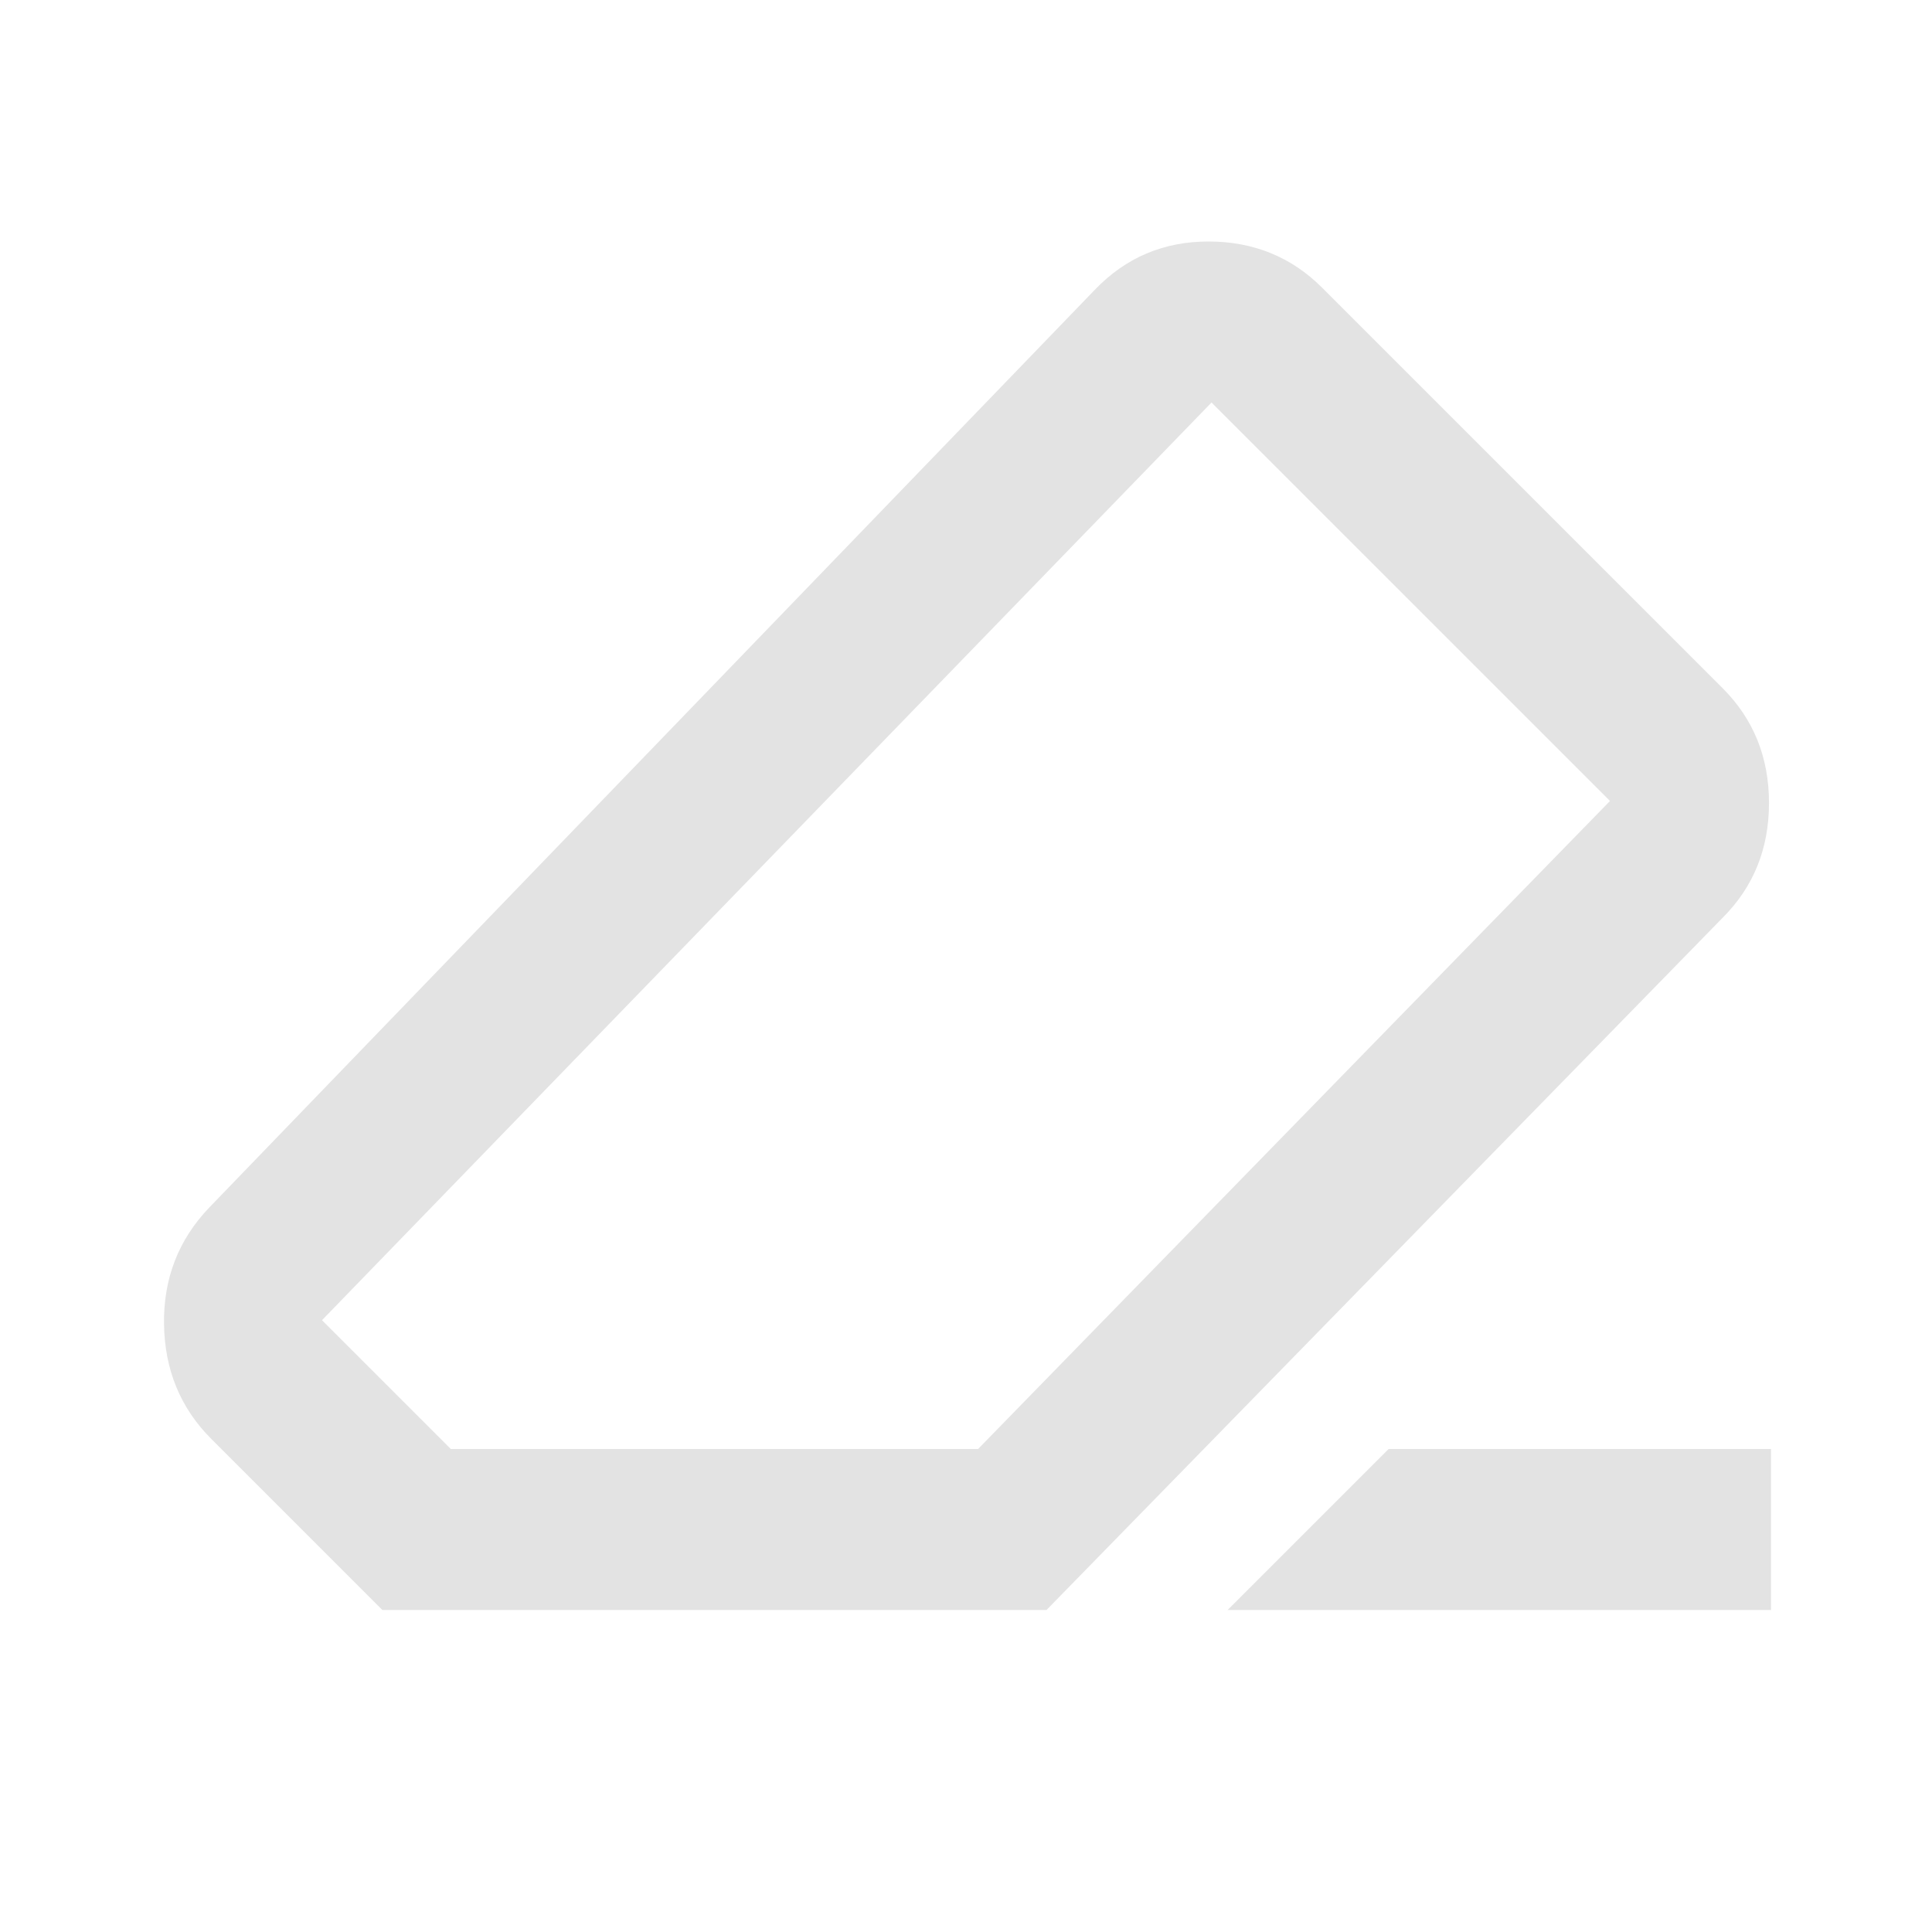
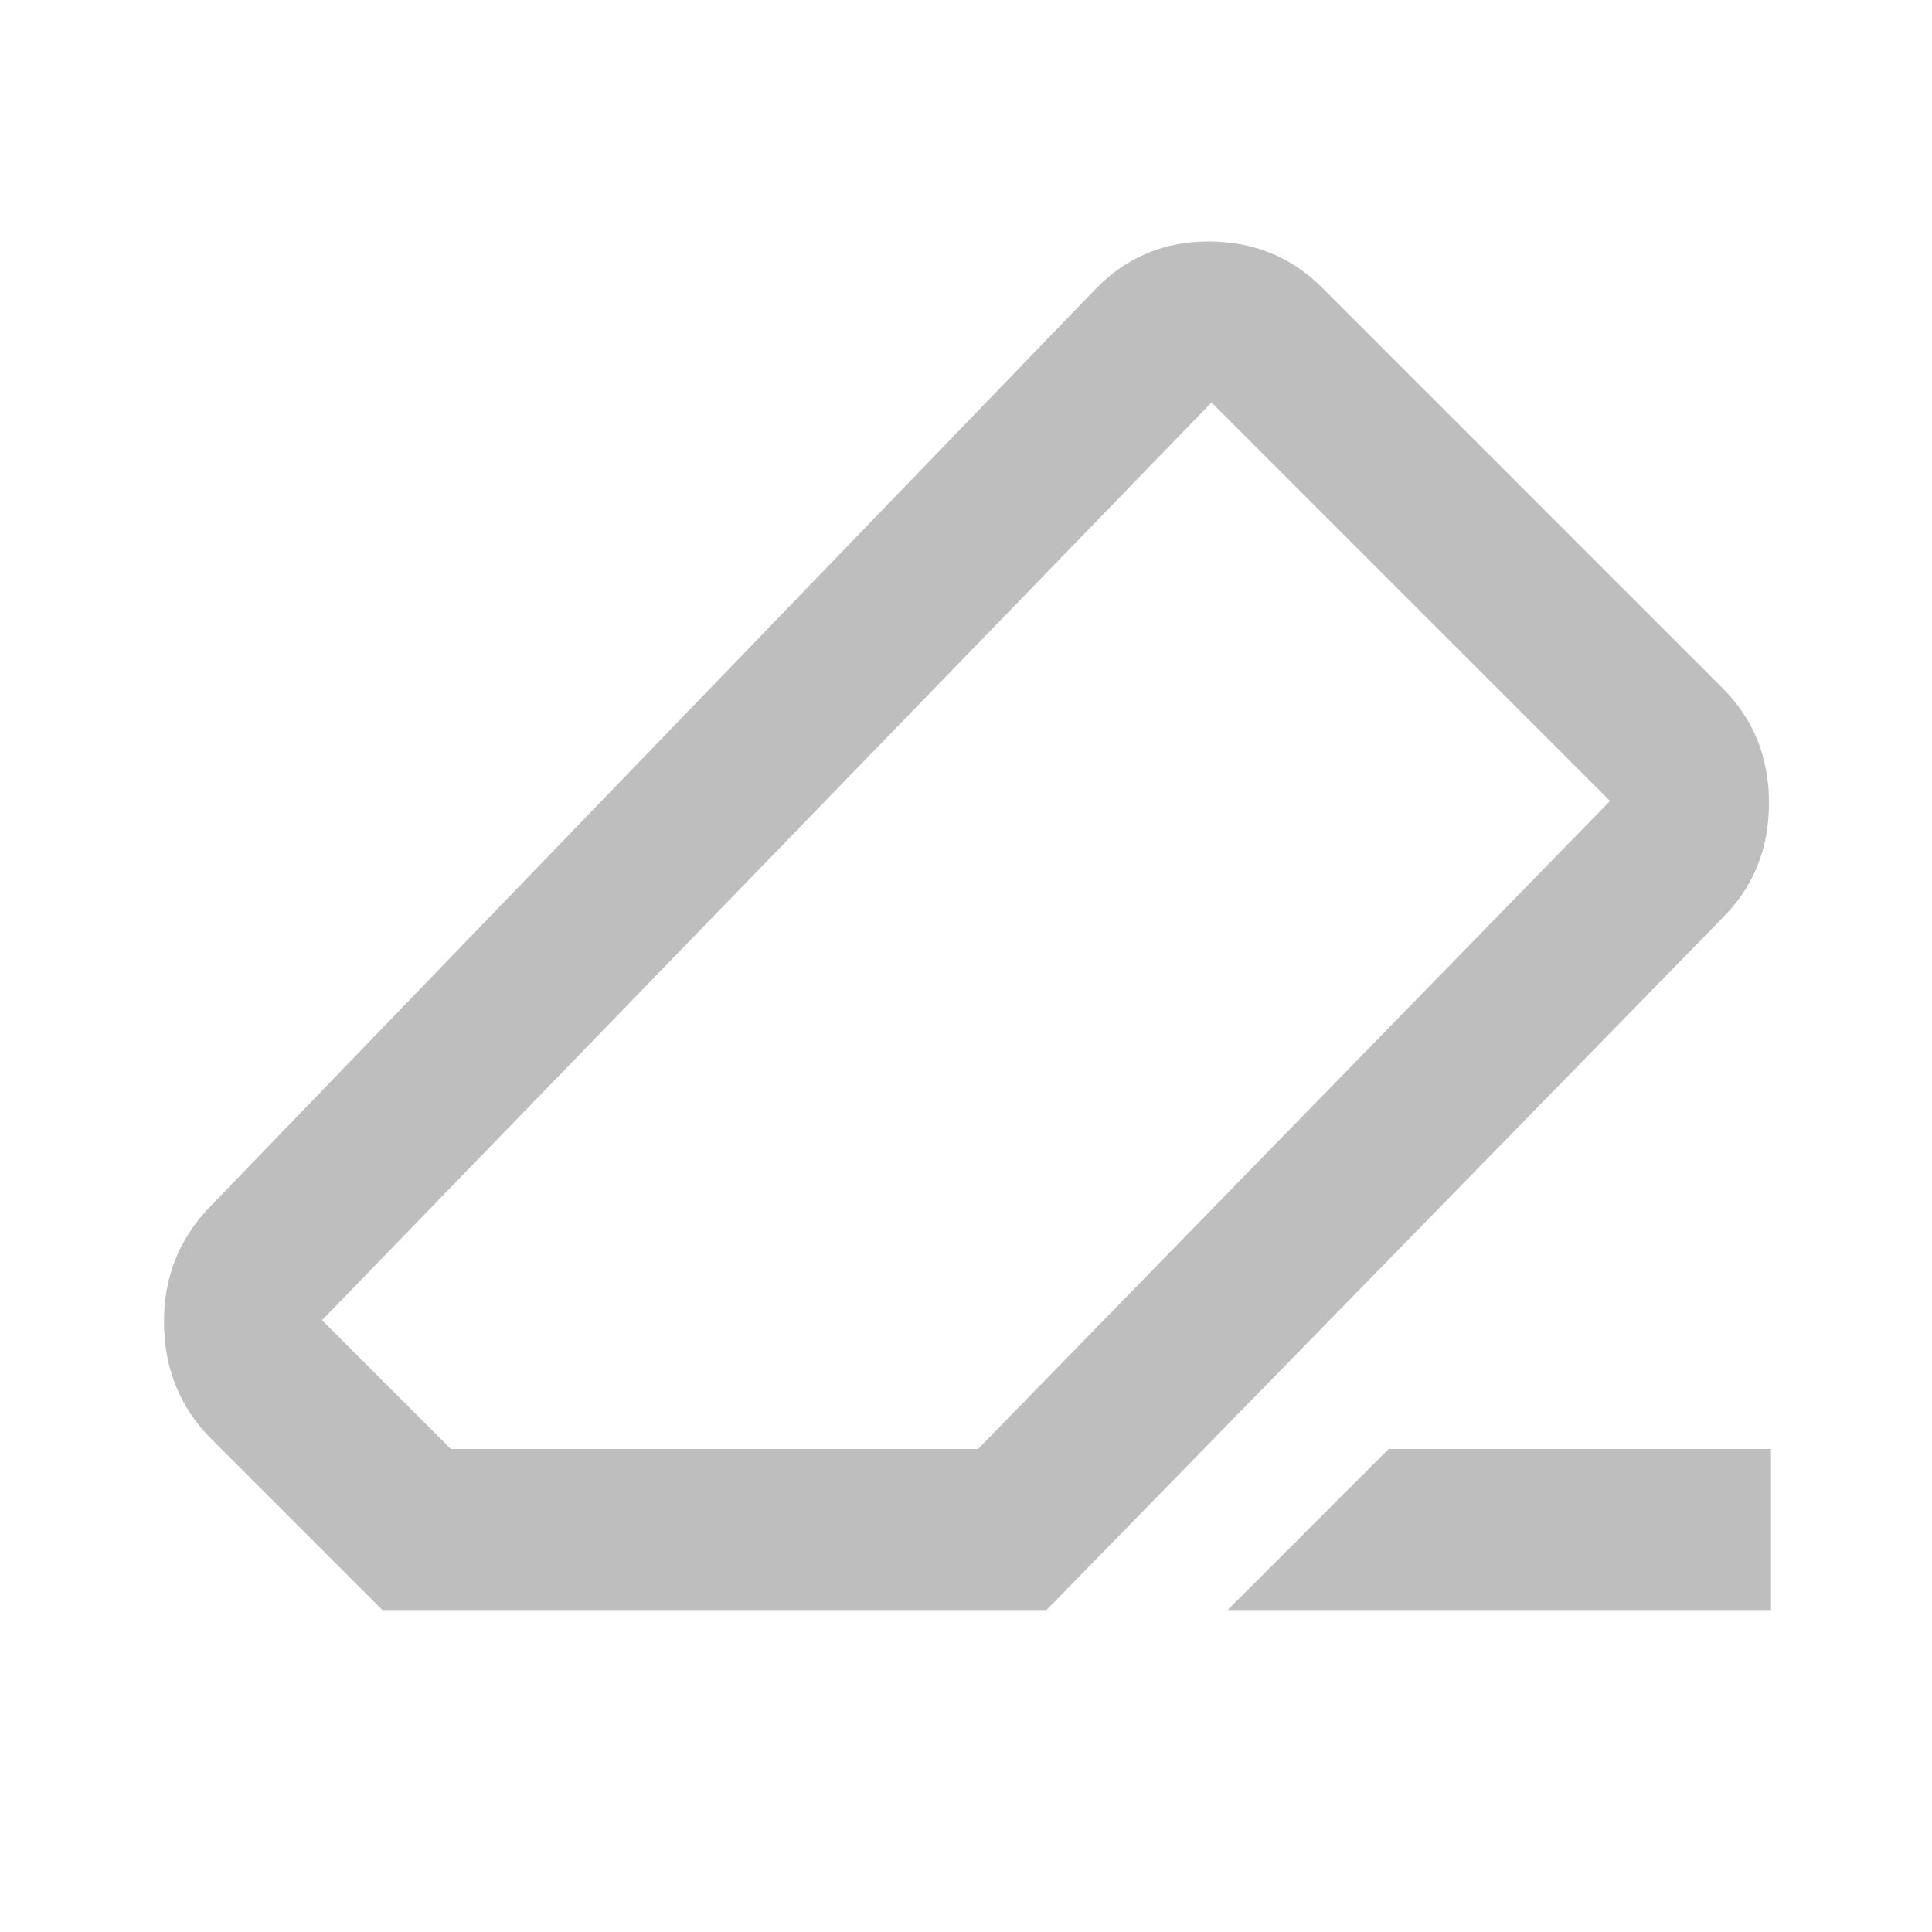
- <svg xmlns="http://www.w3.org/2000/svg" height="24px" viewBox="0 -960 960 960" width="24px" fill="#e3e3e3">
+ <svg xmlns="http://www.w3.org/2000/svg" height="24px" viewBox="0 -960 960 960" width="24px" fill="#bebebe">
  <path d="M690-240h190v80H610l80-80Zm-500 80-85-85q-23-23-23.5-57t22.5-58l440-456q23-24 56.5-24t56.5 23l199 199q23 23 23 57t-23 57L520-160H190Zm296-80 314-322-198-198-442 456 64 64h262Zm-6-240Z" />
</svg>
